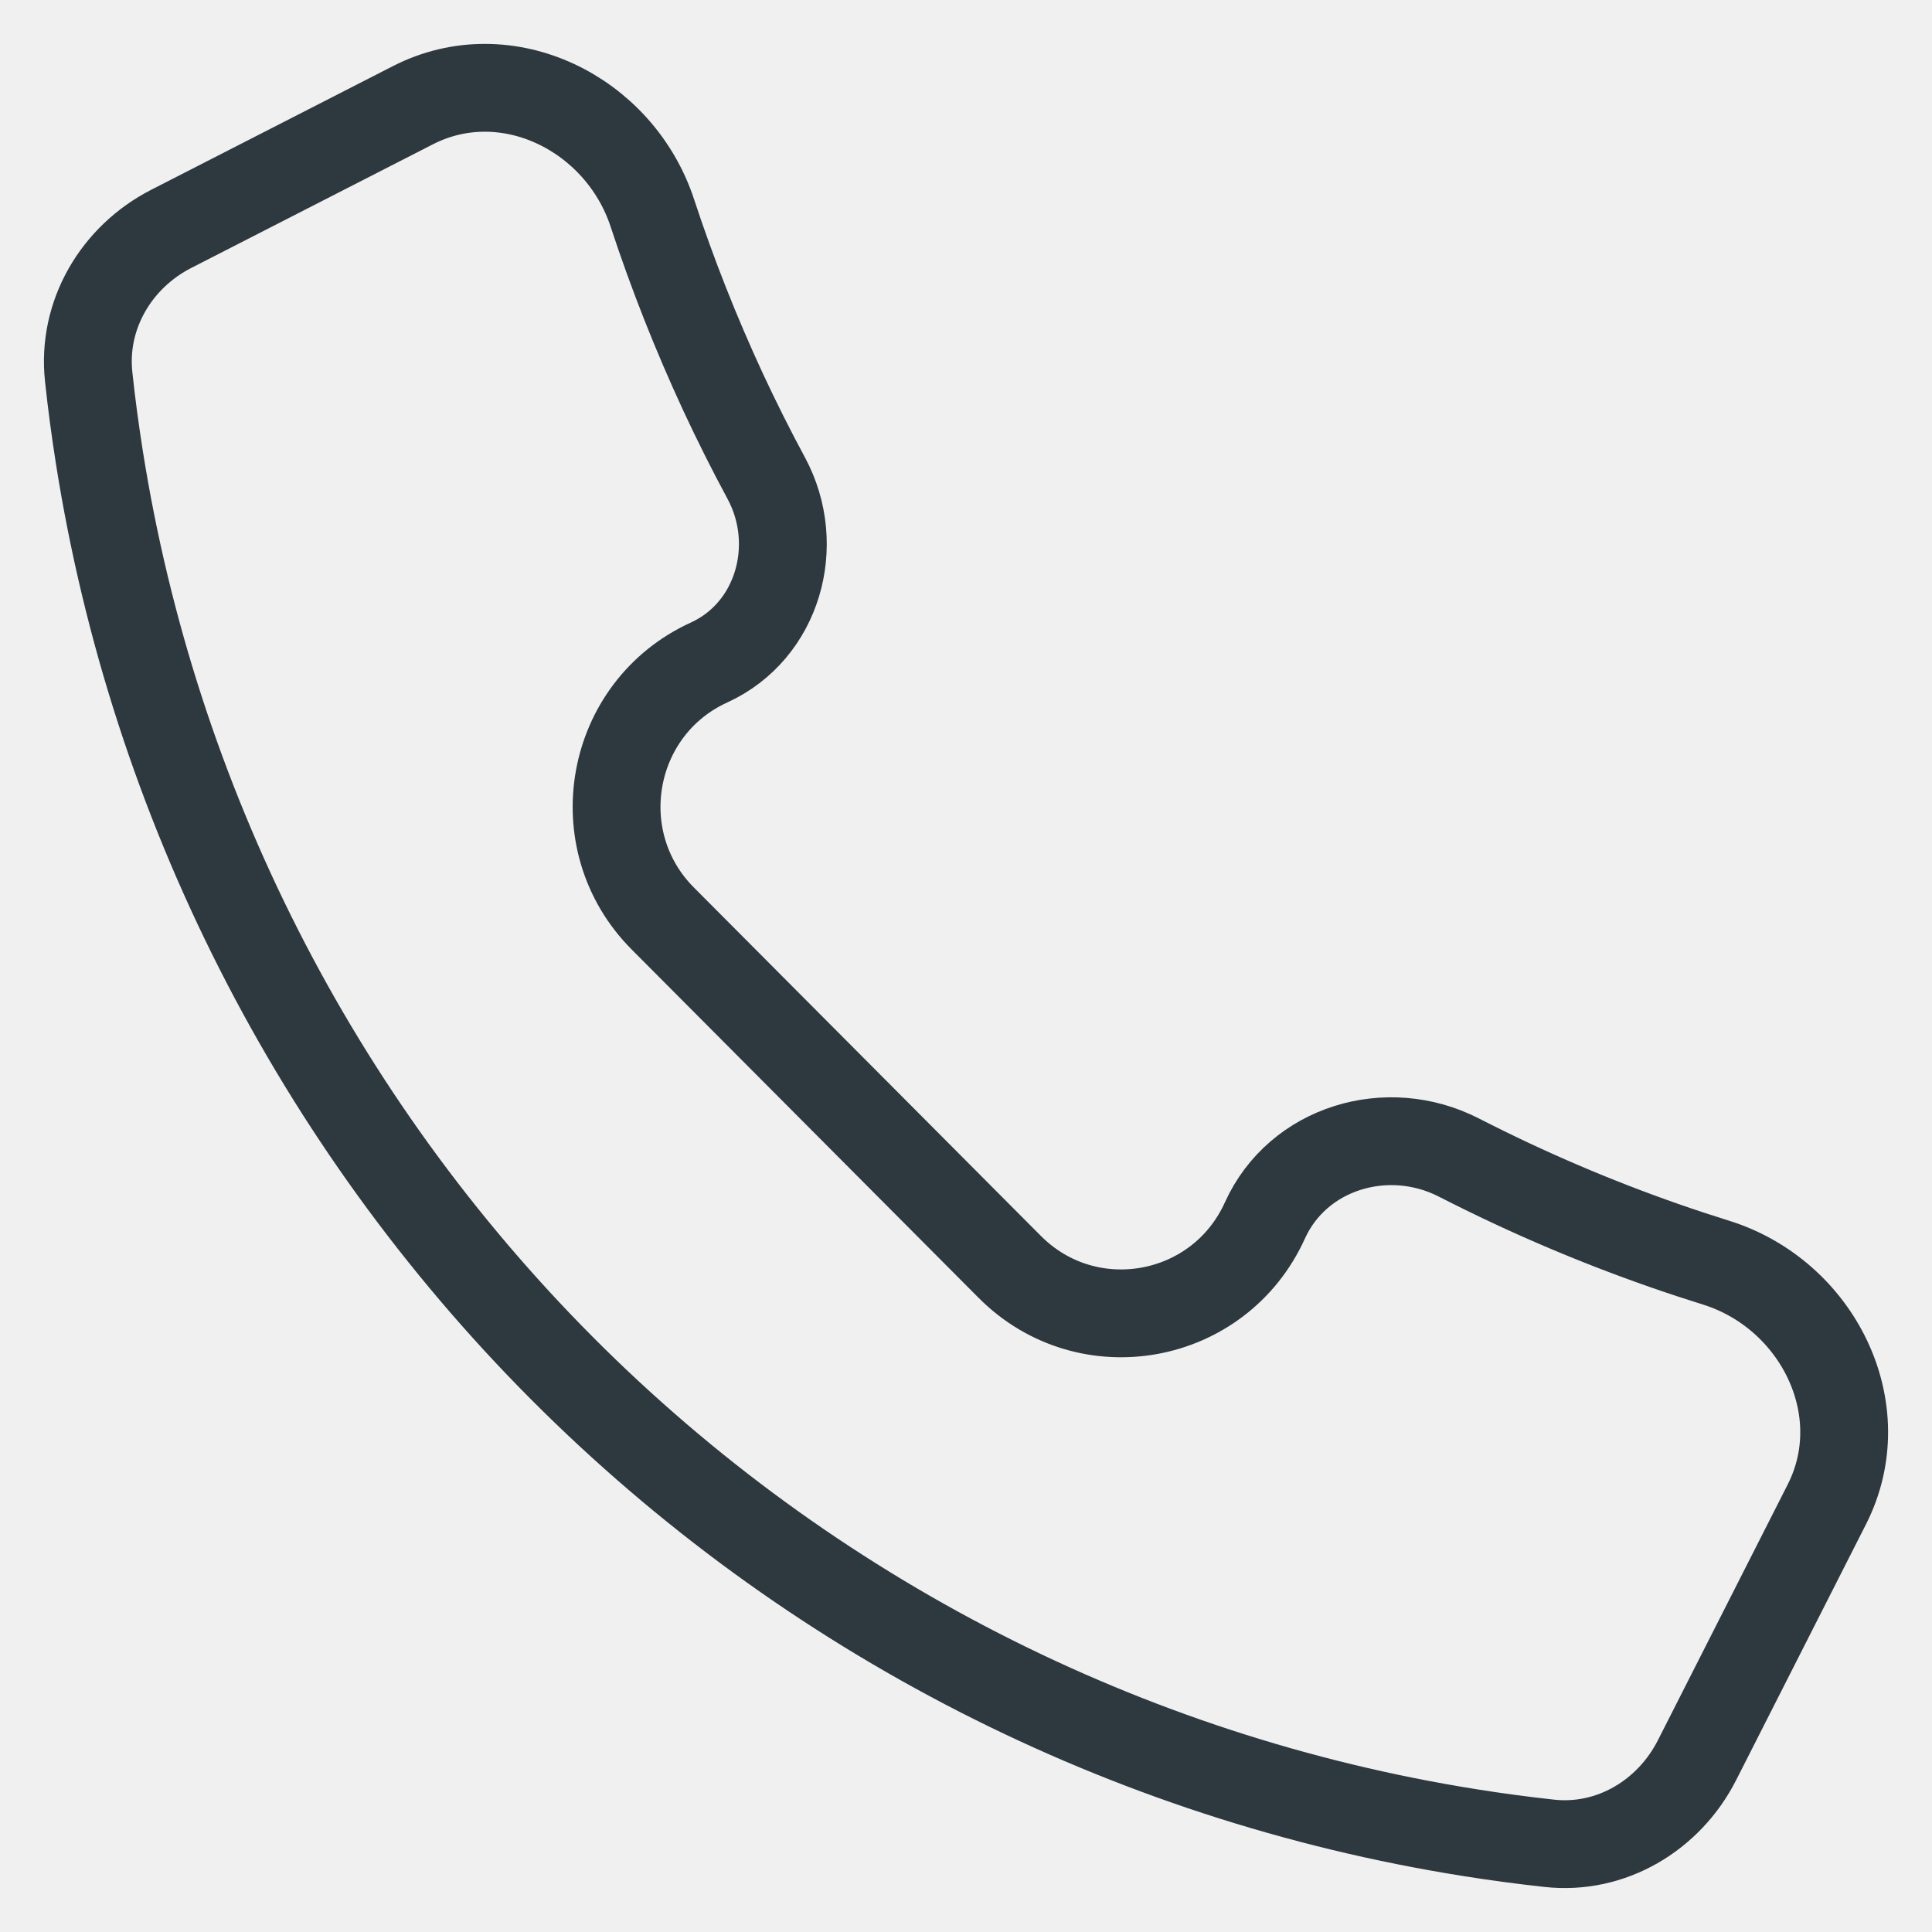
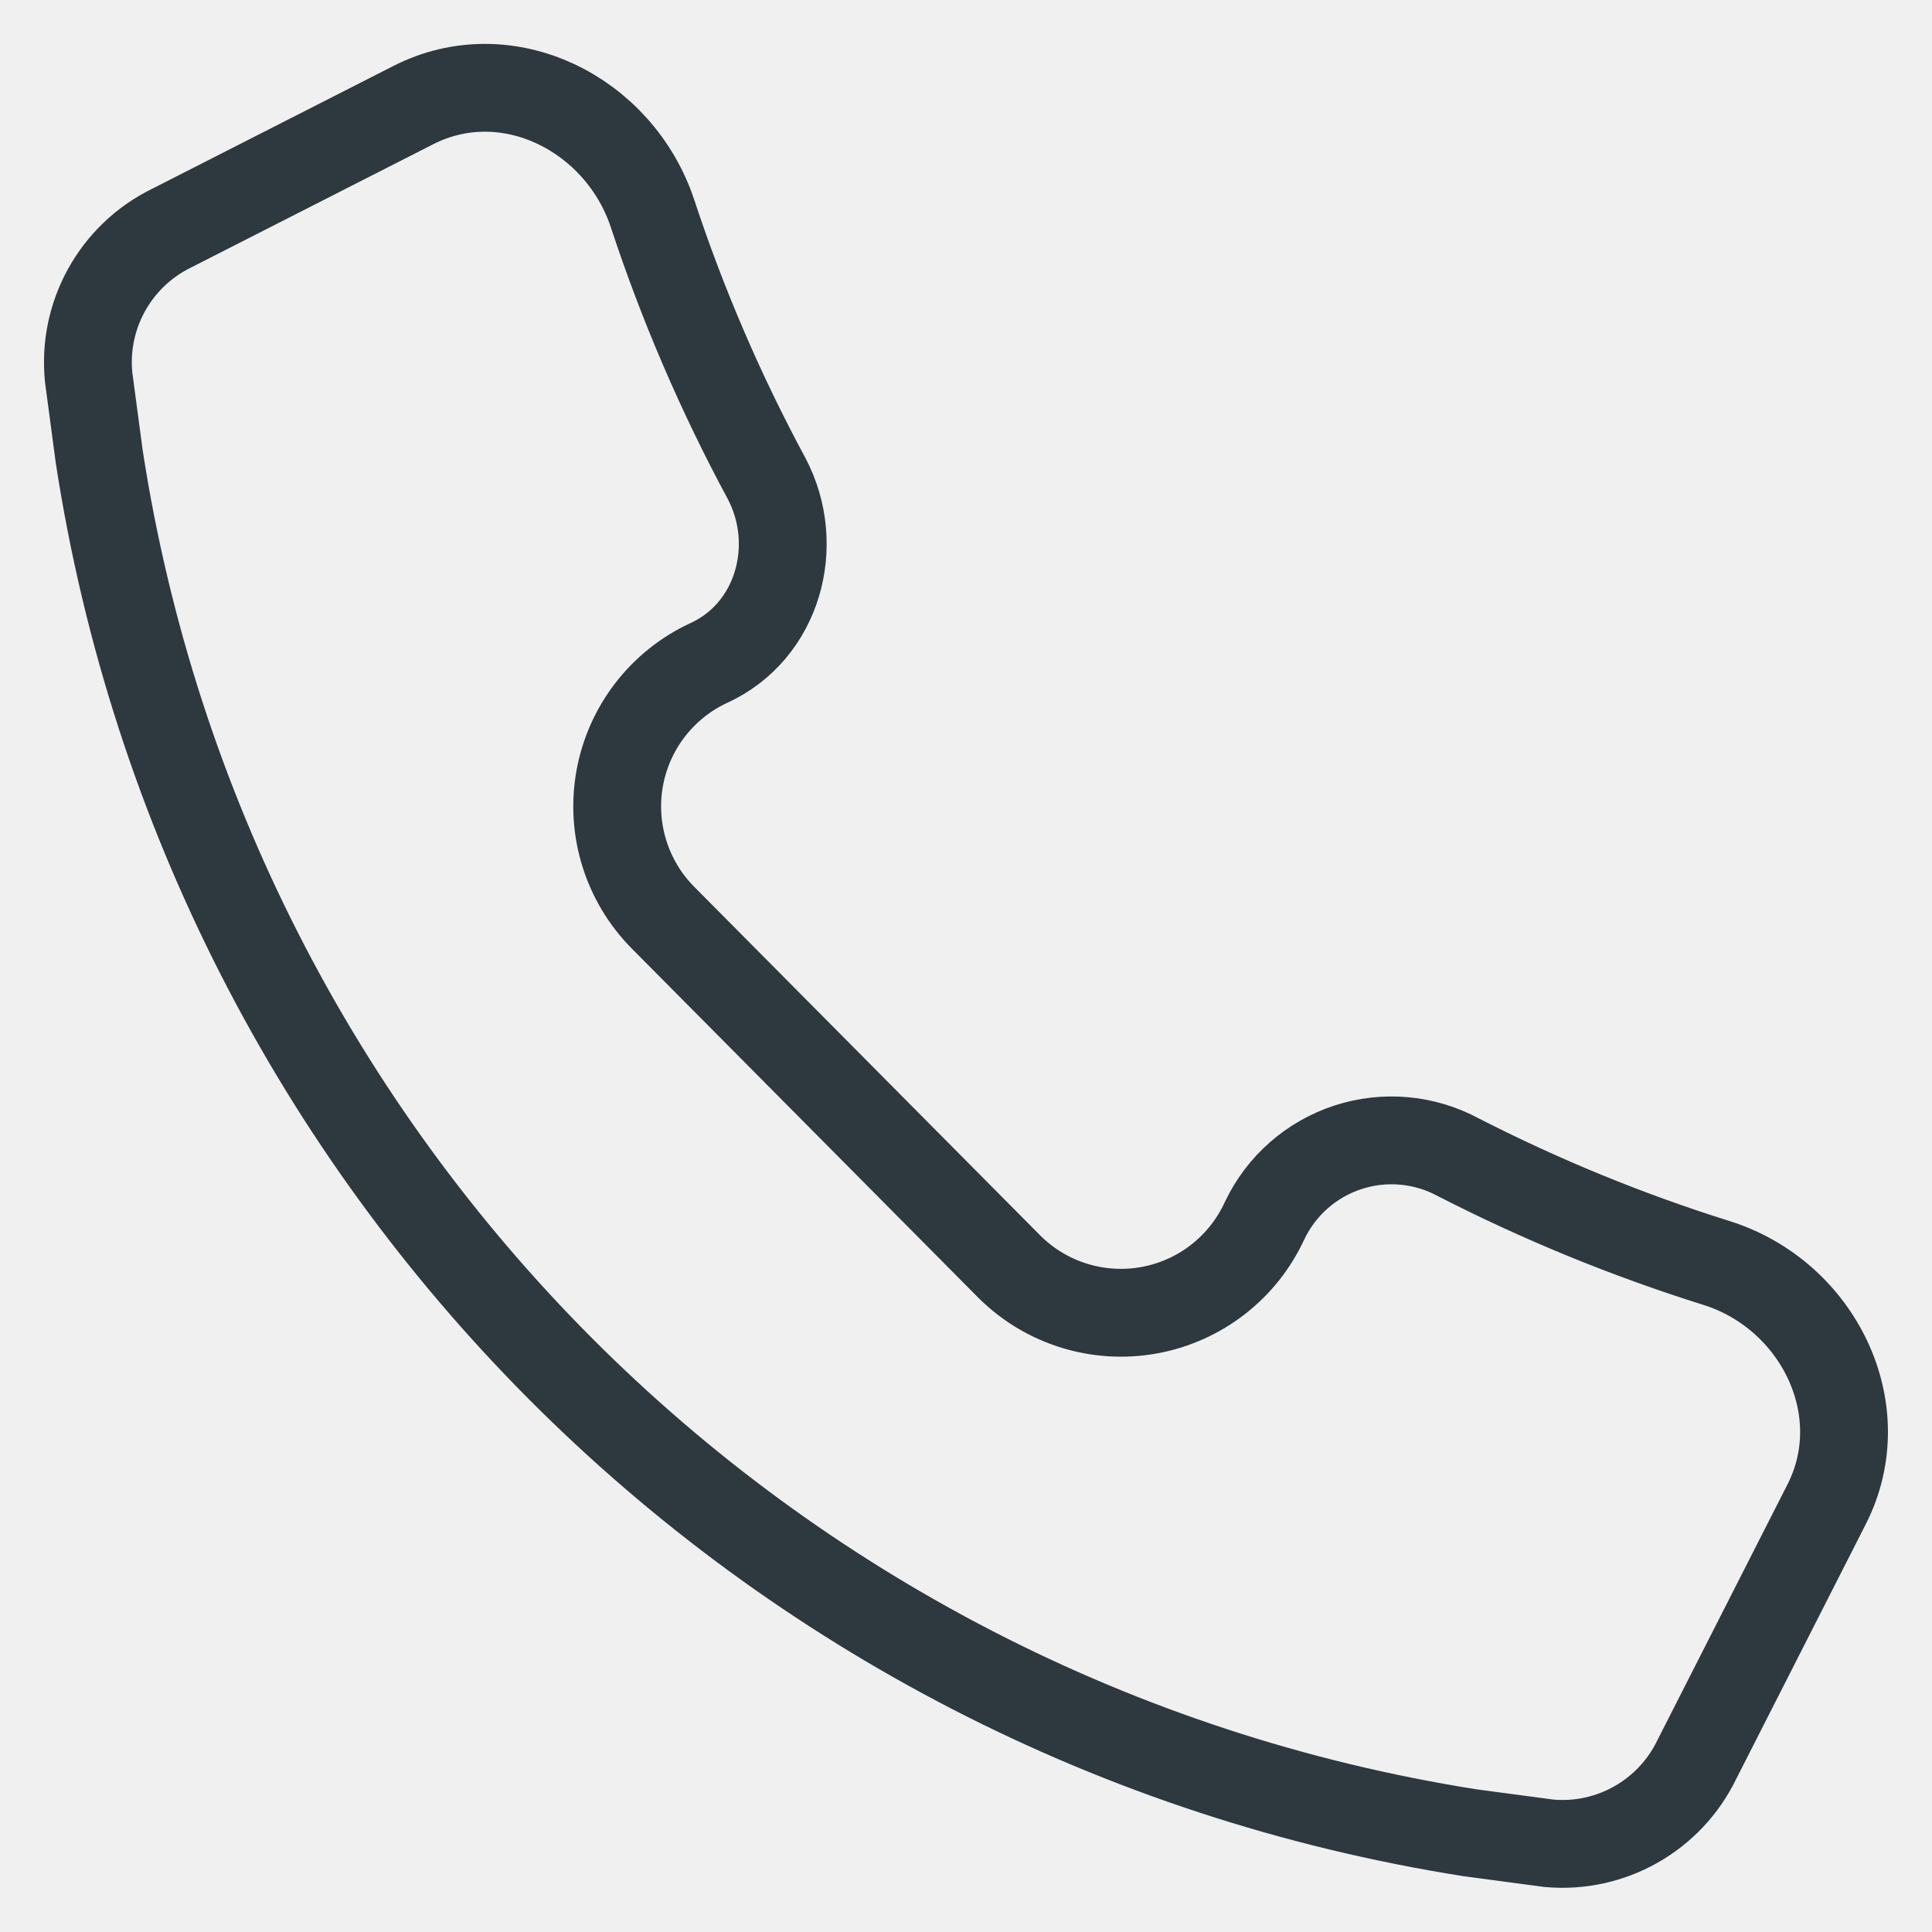
- <svg xmlns="http://www.w3.org/2000/svg" width="22" height="22" viewBox="0 0 22 22" fill="none">
-   <g clip-path="url(#clip0_602_1409)">
-     <path d="M19.324 20.044C19.003 20.675 18.344 21.067 17.643 20.99C17.341 20.957 17.04 20.917 16.74 20.869C12.823 20.247 9.203 18.395 6.399 15.58C3.595 12.765 1.75 9.13 1.13 5.198C1.083 4.897 1.042 4.595 1.01 4.292C0.933 3.588 1.323 2.926 1.952 2.605L4.702 1.198C5.767 0.653 7.055 1.288 7.429 2.427C7.656 3.118 7.925 3.798 8.233 4.463C8.388 4.796 8.552 5.124 8.726 5.446C9.136 6.208 8.859 7.186 8.074 7.544C6.933 8.065 6.661 9.569 7.547 10.459L11.499 14.427C12.386 15.317 13.884 15.044 14.403 13.899C14.78 13.066 15.801 12.765 16.612 13.181C16.808 13.281 17.007 13.379 17.208 13.473C17.968 13.829 18.748 14.131 19.541 14.378C20.696 14.739 21.352 16.047 20.803 17.13L19.324 20.044Z" stroke="#2D383F" stroke-linecap="round" stroke-linejoin="round" />
+ <svg xmlns="http://www.w3.org/2000/svg" viewBox="0 0 22 22" fill="none">
+   <g clip-path="url(#a)">
+     <path d="M19.32 20.04a1.7 1.7 0 0 1-1.68.95l-.9-.12a18.75 18.75 0 0 1-15.61-15.67l-.12-.9a1.7 1.7 0 0 1 .94-1.7l2.75-1.4c1.07-.55 2.35.09 2.73 1.23a18.67 18.67 0 0 0 1.3 3.02c.4.76.13 1.74-.66 2.1a1.8 1.8 0 0 0-.52 2.9l3.95 3.98a1.8 1.8 0 0 0 2.9-.53 1.6 1.6 0 0 1 2.21-.72 18.78 18.78 0 0 0 2.93 1.2c1.16.36 1.81 1.67 1.26 2.75l-1.48 2.91Z" stroke="#2D383F" stroke-linecap="round" stroke-linejoin="round" />
  </g>
  <defs>
-     <clipPath id="clip0_602_1409">
-       <rect width="22" height="22" fill="white" />
+     <clipPath id="a">
+       <path fill="#fff" d="M0 0h22v22h-22z" />
    </clipPath>
  </defs>
</svg>
